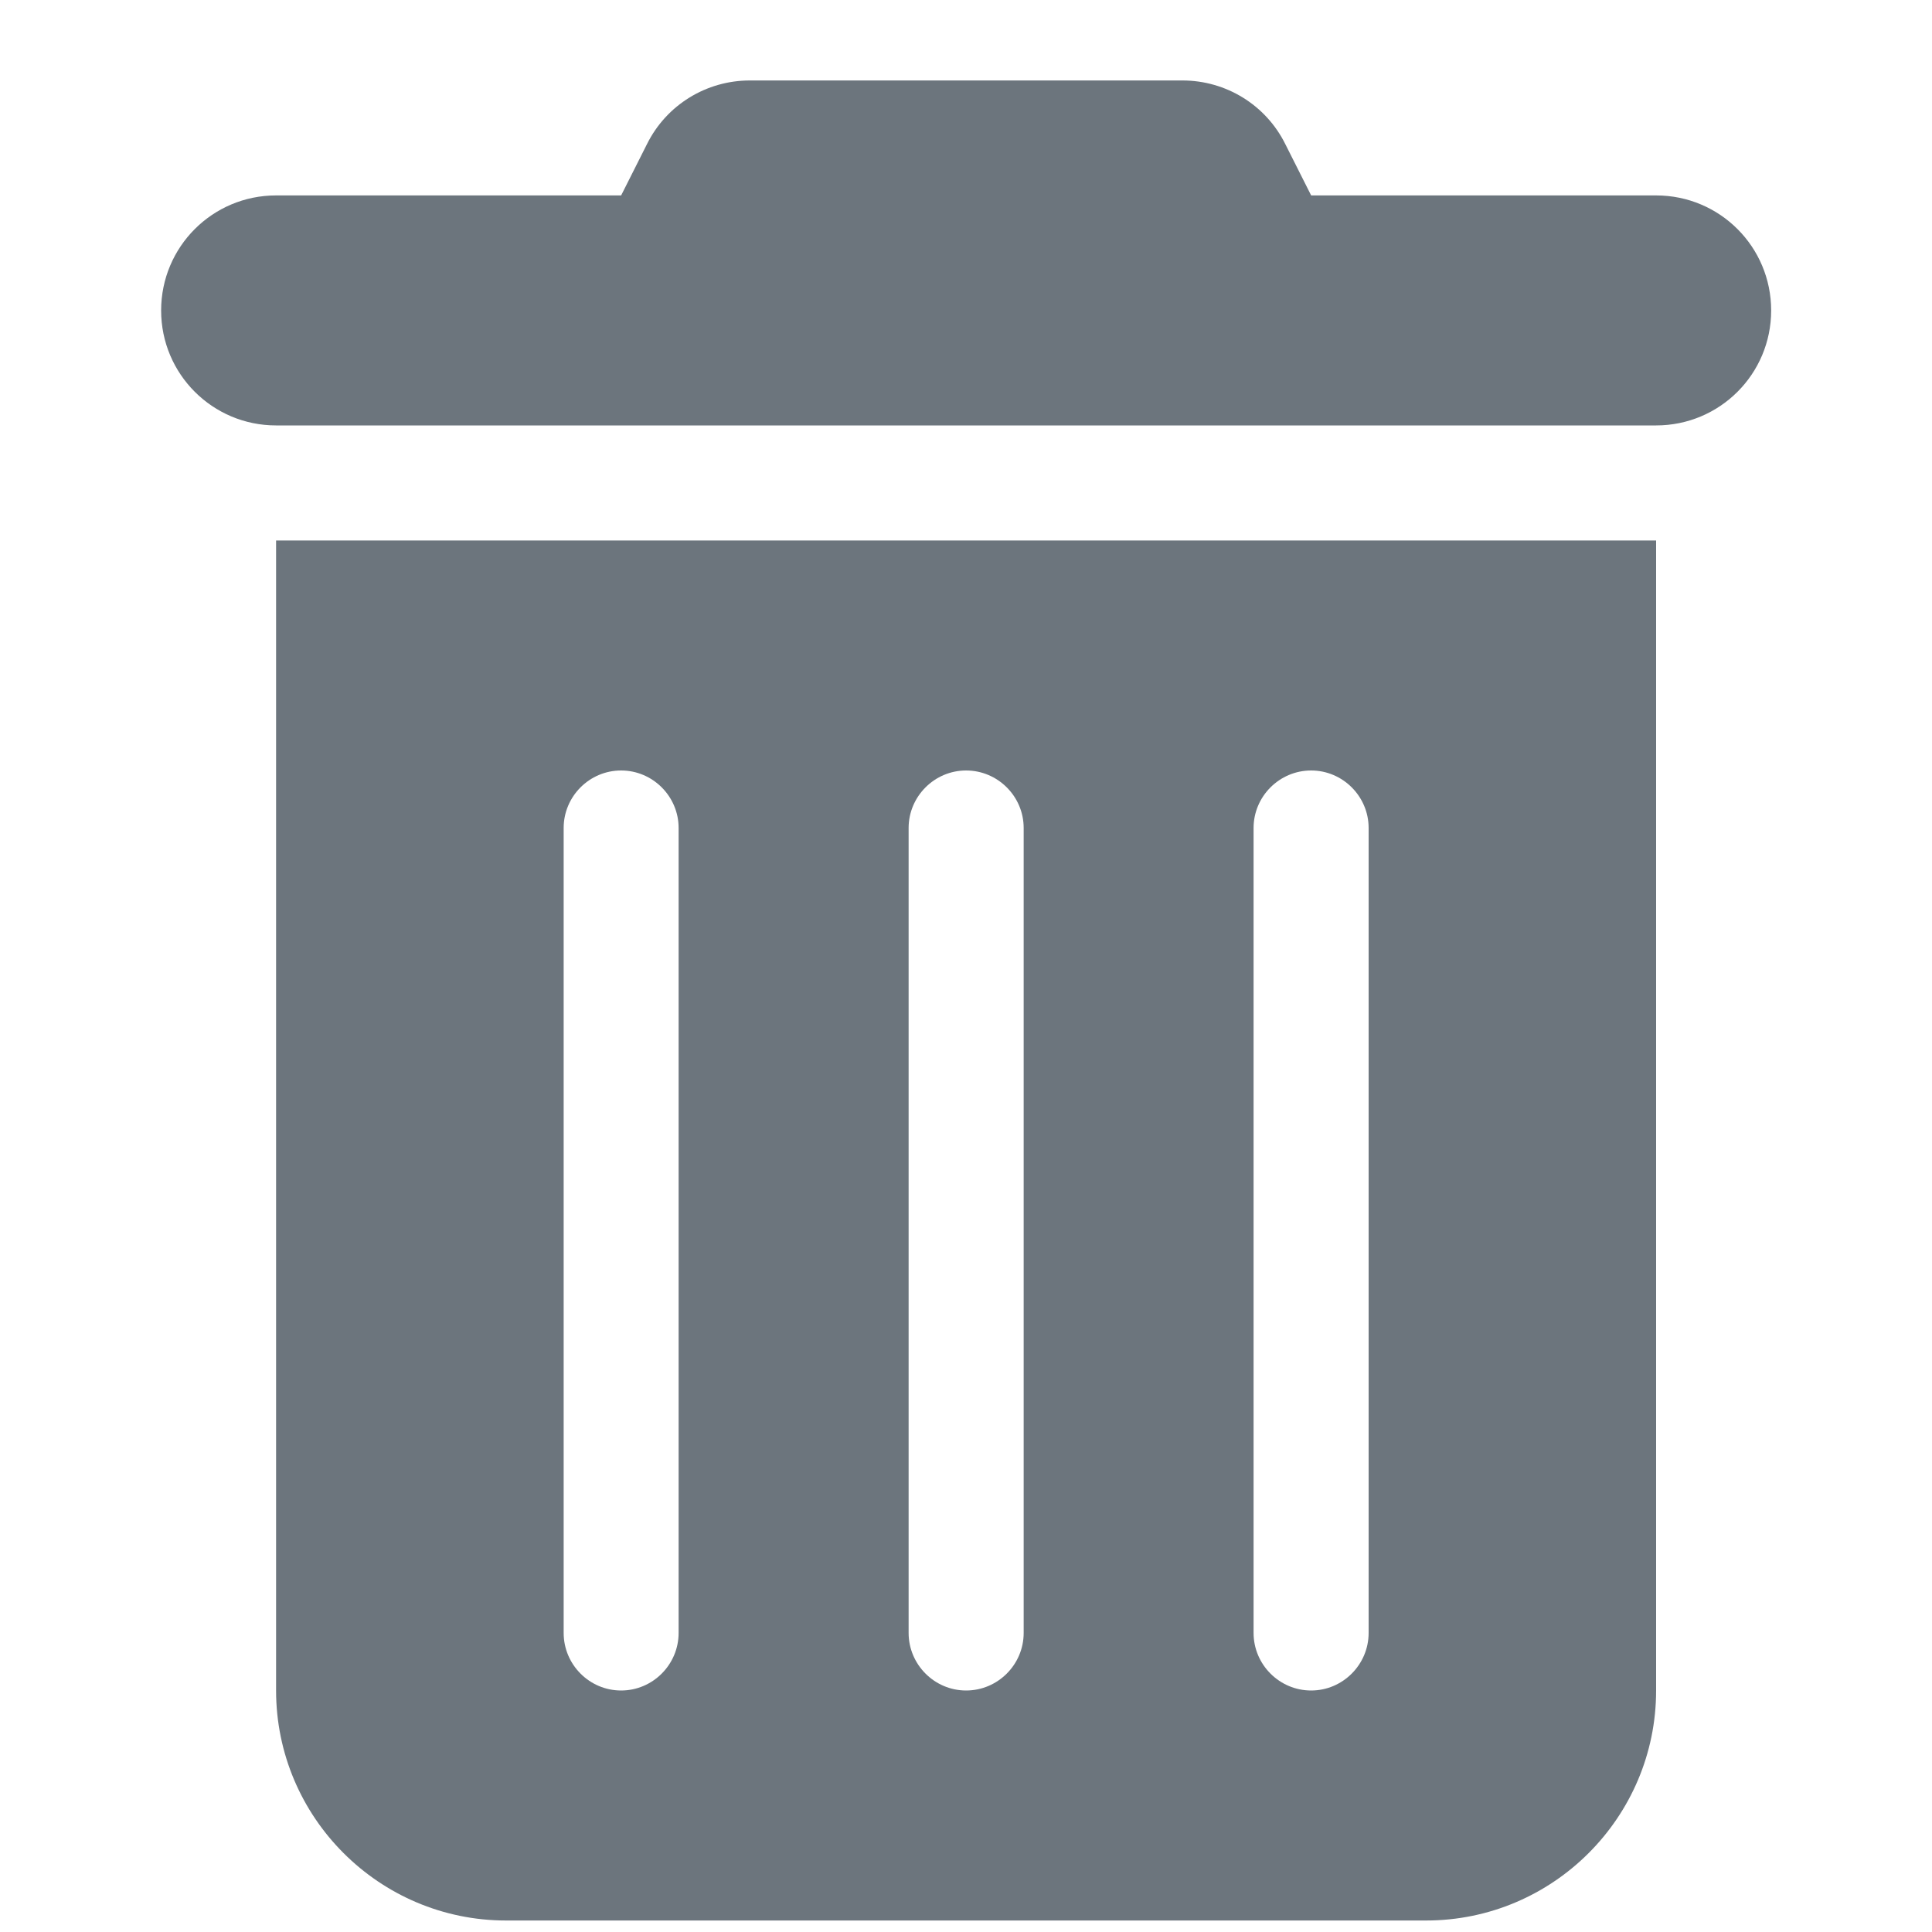
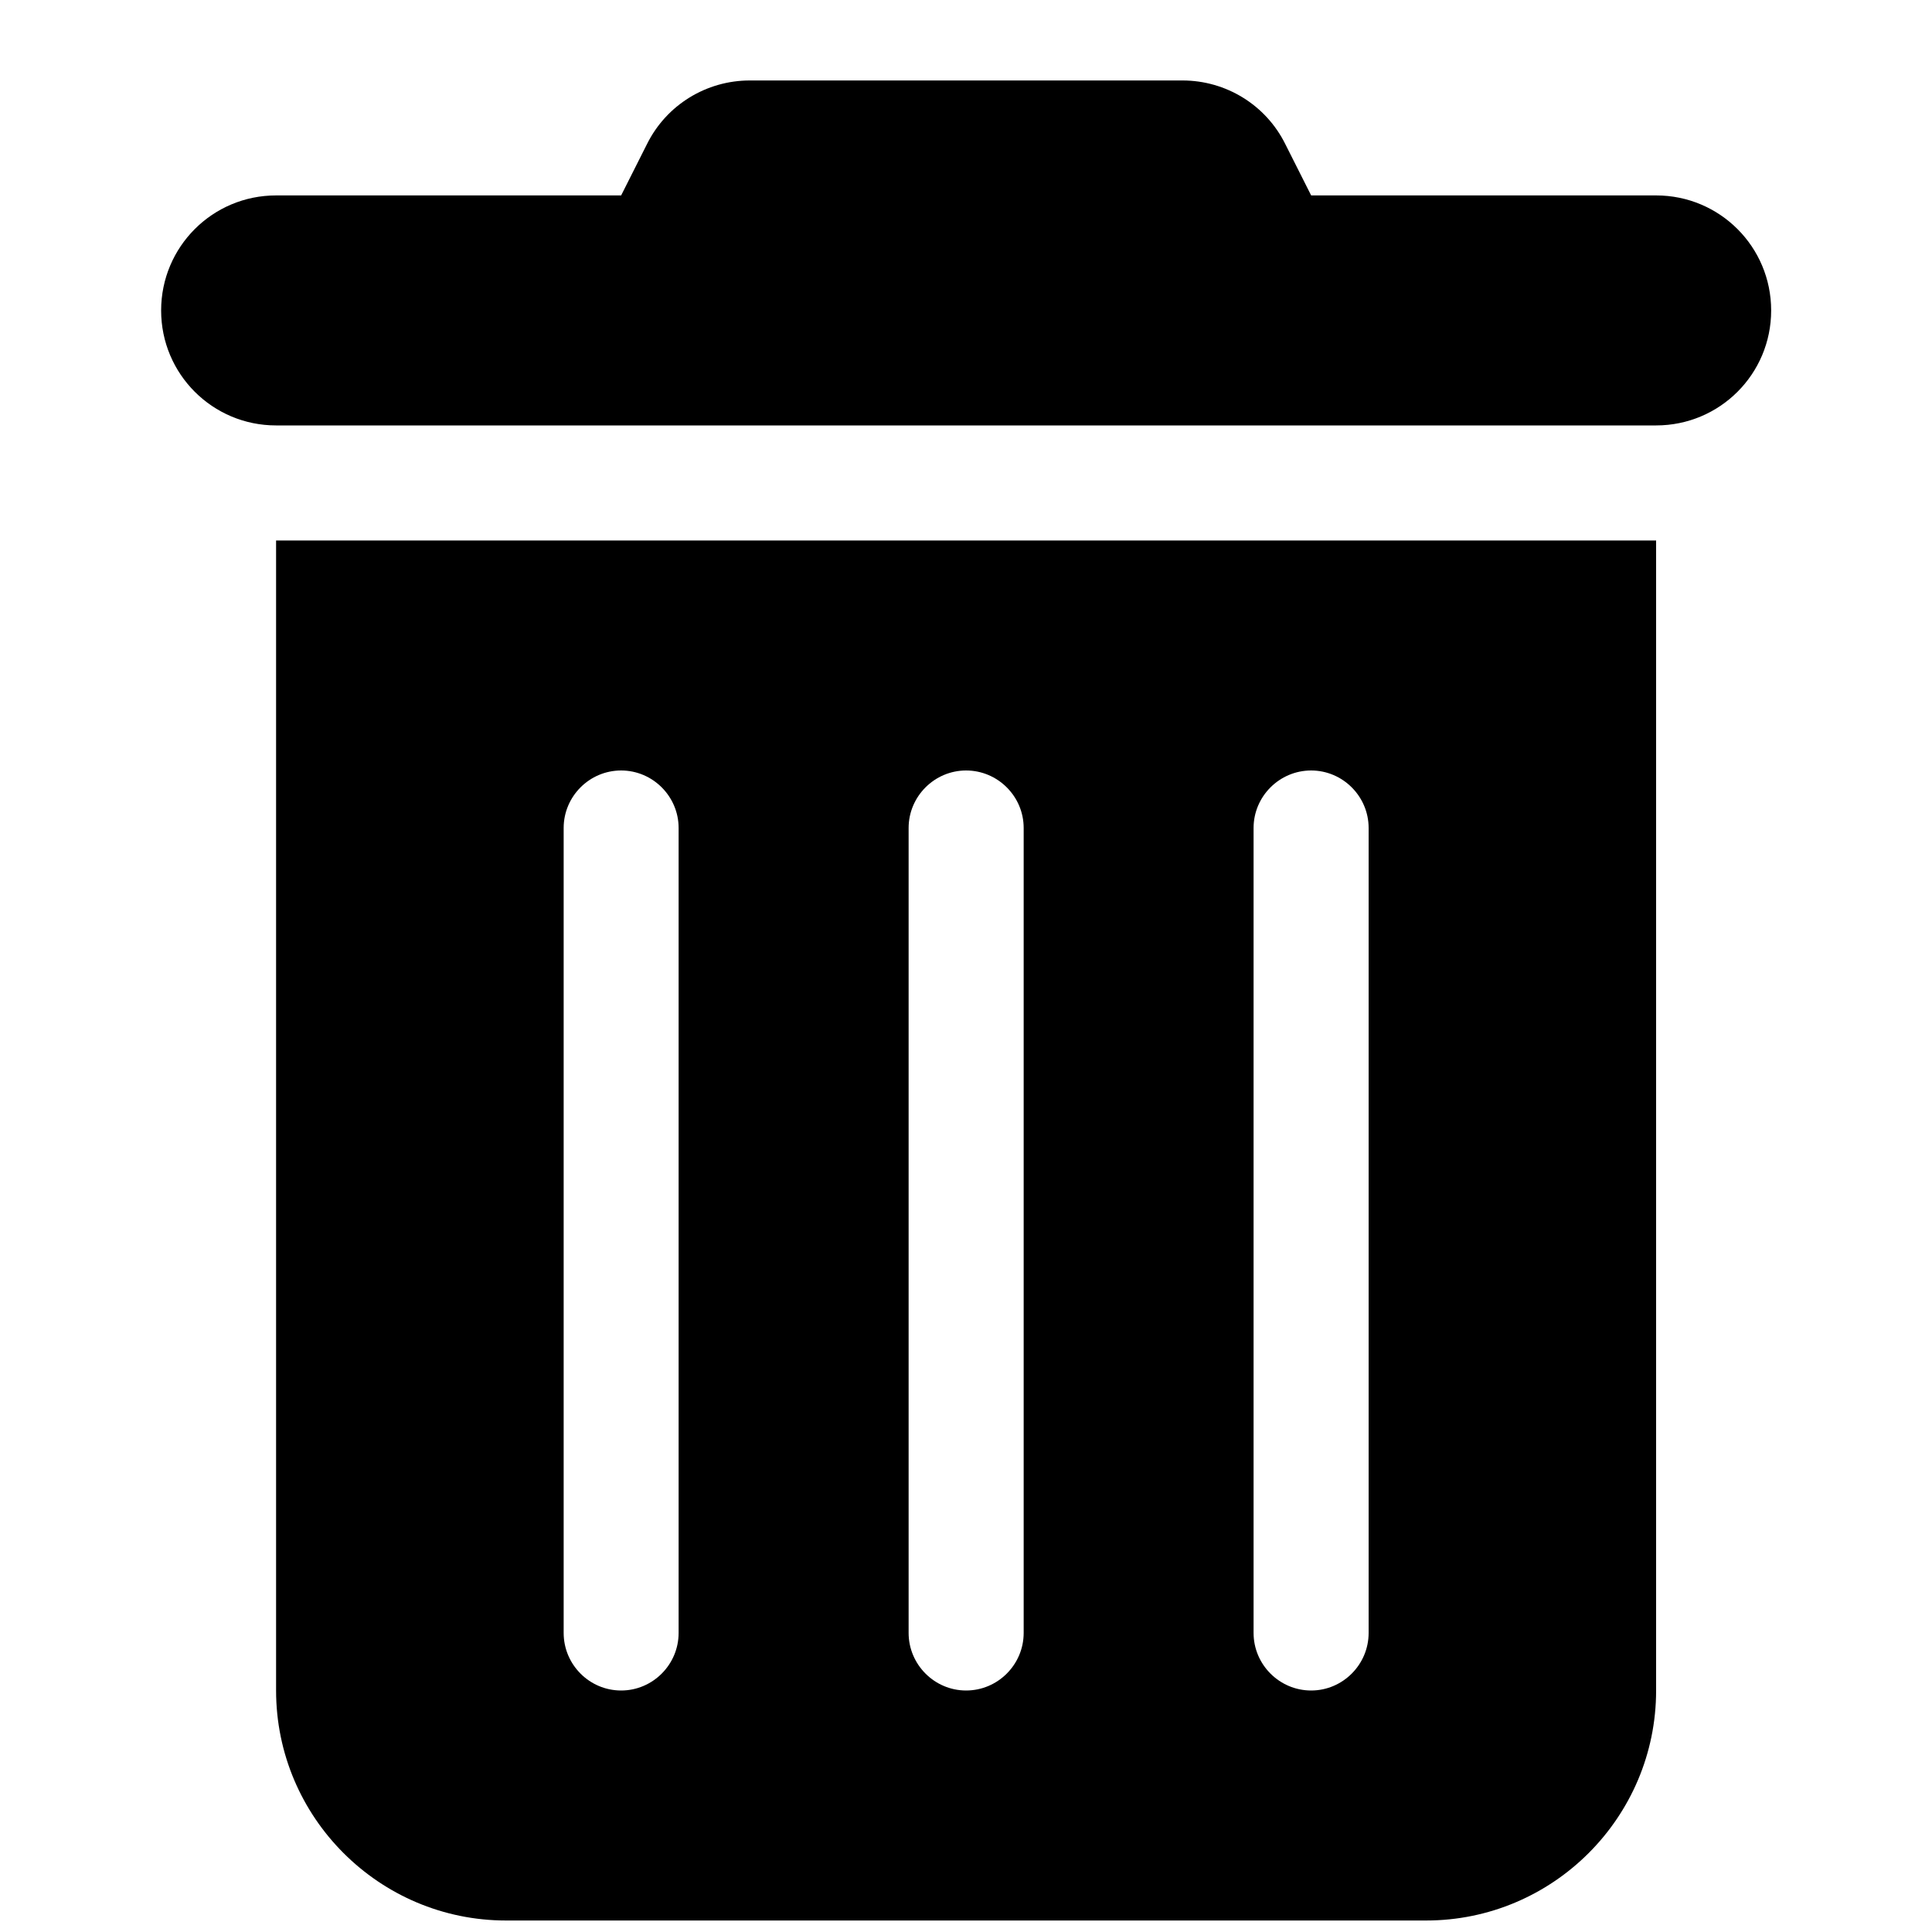
<svg xmlns="http://www.w3.org/2000/svg" width="20" height="20" viewBox="0 0 20 20" fill="none">
-   <path d="M6.698 1.491C6.899 1.086 7.312 0.833 7.762 0.833H12.241C12.691 0.833 13.104 1.086 13.305 1.491L13.573 2.023H17.144C17.803 2.023 18.335 2.555 18.335 3.214C18.335 3.872 17.803 4.404 17.144 4.404H2.858C2.2 4.404 1.668 3.872 1.668 3.214C1.668 2.555 2.2 2.023 2.858 2.023H6.43L6.698 1.491ZM2.858 5.595H17.144V17.5C17.144 18.813 16.076 19.881 14.763 19.881H5.239C3.926 19.881 2.858 18.813 2.858 17.5V5.595ZM6.43 7.976C6.102 7.976 5.835 8.244 5.835 8.571V16.904C5.835 17.232 6.102 17.5 6.43 17.5C6.757 17.5 7.025 17.232 7.025 16.904V8.571C7.025 8.244 6.757 7.976 6.43 7.976ZM10.001 7.976C9.674 7.976 9.406 8.244 9.406 8.571V16.904C9.406 17.232 9.674 17.5 10.001 17.5C10.329 17.5 10.597 17.232 10.597 16.904V8.571C10.597 8.244 10.329 7.976 10.001 7.976ZM13.573 7.976C13.245 7.976 12.977 8.244 12.977 8.571V16.904C12.977 17.232 13.245 17.5 13.573 17.5C13.9 17.5 14.168 17.232 14.168 16.904V8.571C14.168 8.244 13.9 7.976 13.573 7.976Z" fill="#6C757D" />
+   <path d="M6.698 1.491C6.899 1.086 7.312 0.833 7.762 0.833H12.241C12.691 0.833 13.104 1.086 13.305 1.491L13.573 2.023H17.144C17.803 2.023 18.335 2.555 18.335 3.214C18.335 3.872 17.803 4.404 17.144 4.404H2.858C2.2 4.404 1.668 3.872 1.668 3.214C1.668 2.555 2.2 2.023 2.858 2.023H6.43L6.698 1.491ZM2.858 5.595H17.144V17.5C17.144 18.813 16.076 19.881 14.763 19.881H5.239C3.926 19.881 2.858 18.813 2.858 17.5V5.595ZM6.43 7.976C6.102 7.976 5.835 8.244 5.835 8.571V16.904C5.835 17.232 6.102 17.5 6.43 17.5C6.757 17.5 7.025 17.232 7.025 16.904V8.571C7.025 8.244 6.757 7.976 6.43 7.976ZM10.001 7.976C9.674 7.976 9.406 8.244 9.406 8.571V16.904C9.406 17.232 9.674 17.5 10.001 17.5C10.329 17.5 10.597 17.232 10.597 16.904V8.571C10.597 8.244 10.329 7.976 10.001 7.976ZM13.573 7.976C13.245 7.976 12.977 8.244 12.977 8.571V16.904C12.977 17.232 13.245 17.5 13.573 17.5C13.9 17.5 14.168 17.232 14.168 16.904V8.571C14.168 8.244 13.9 7.976 13.573 7.976Z" fill="currentColor" />
</svg>
